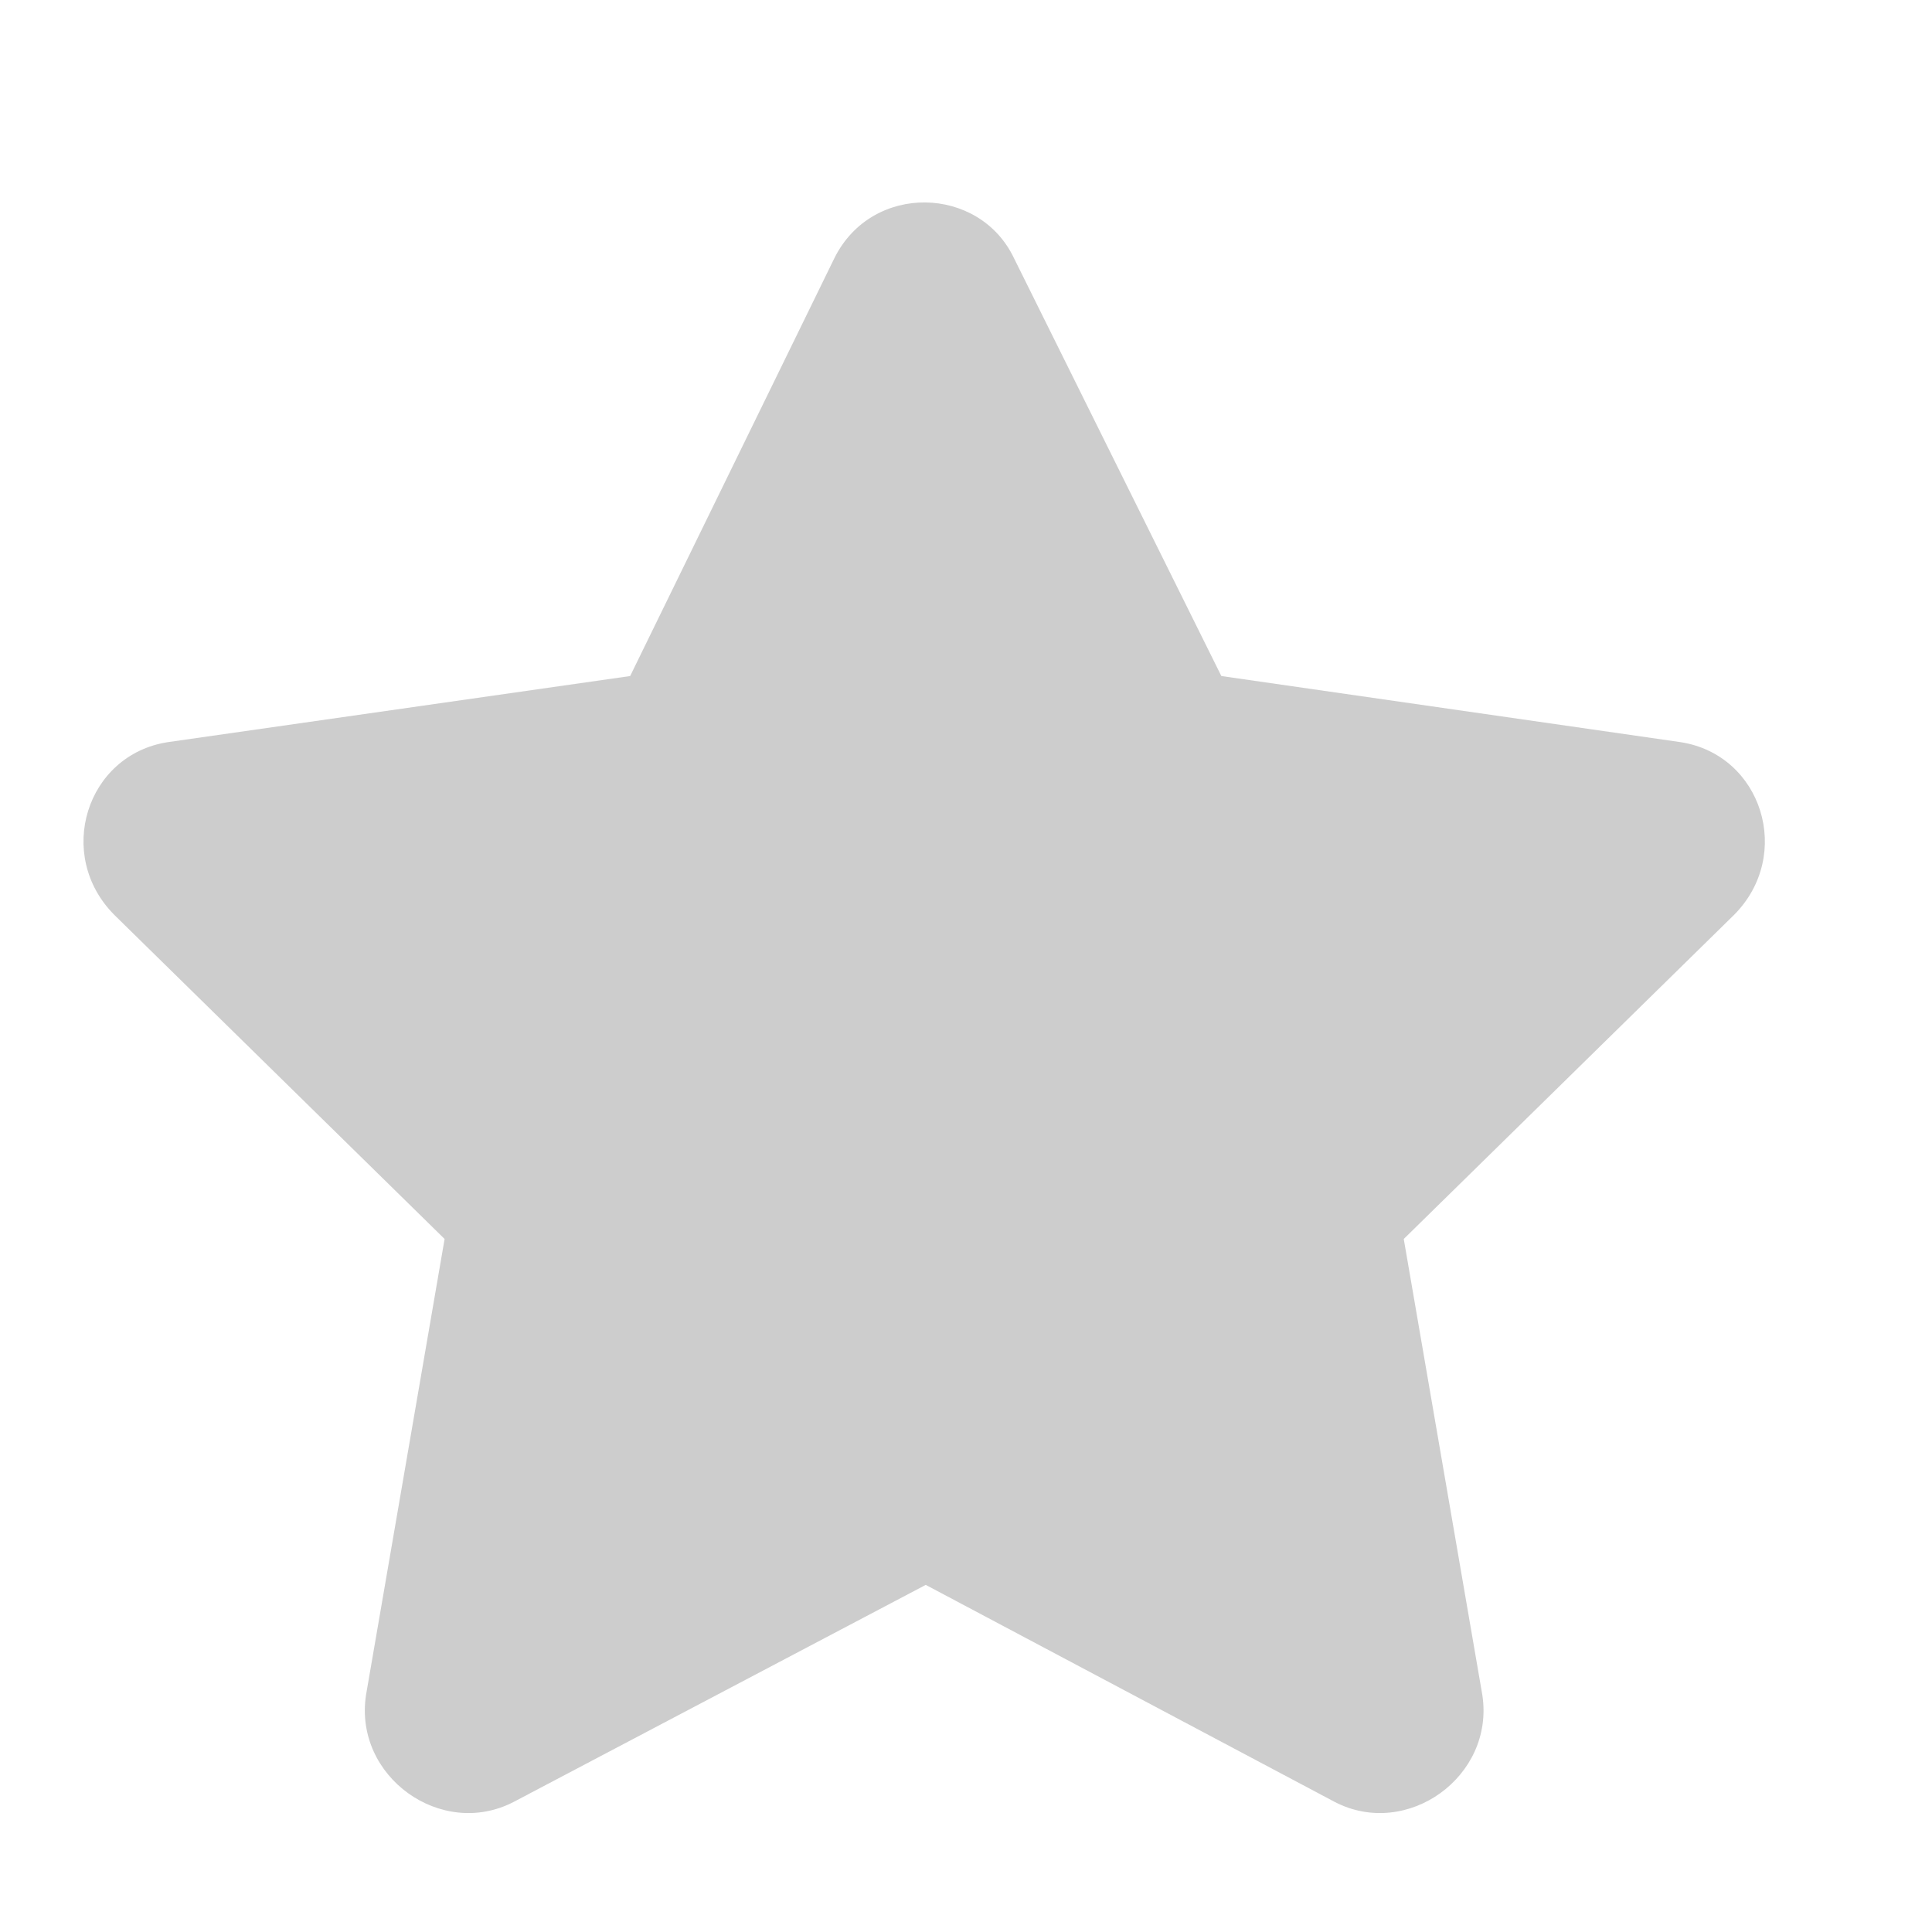
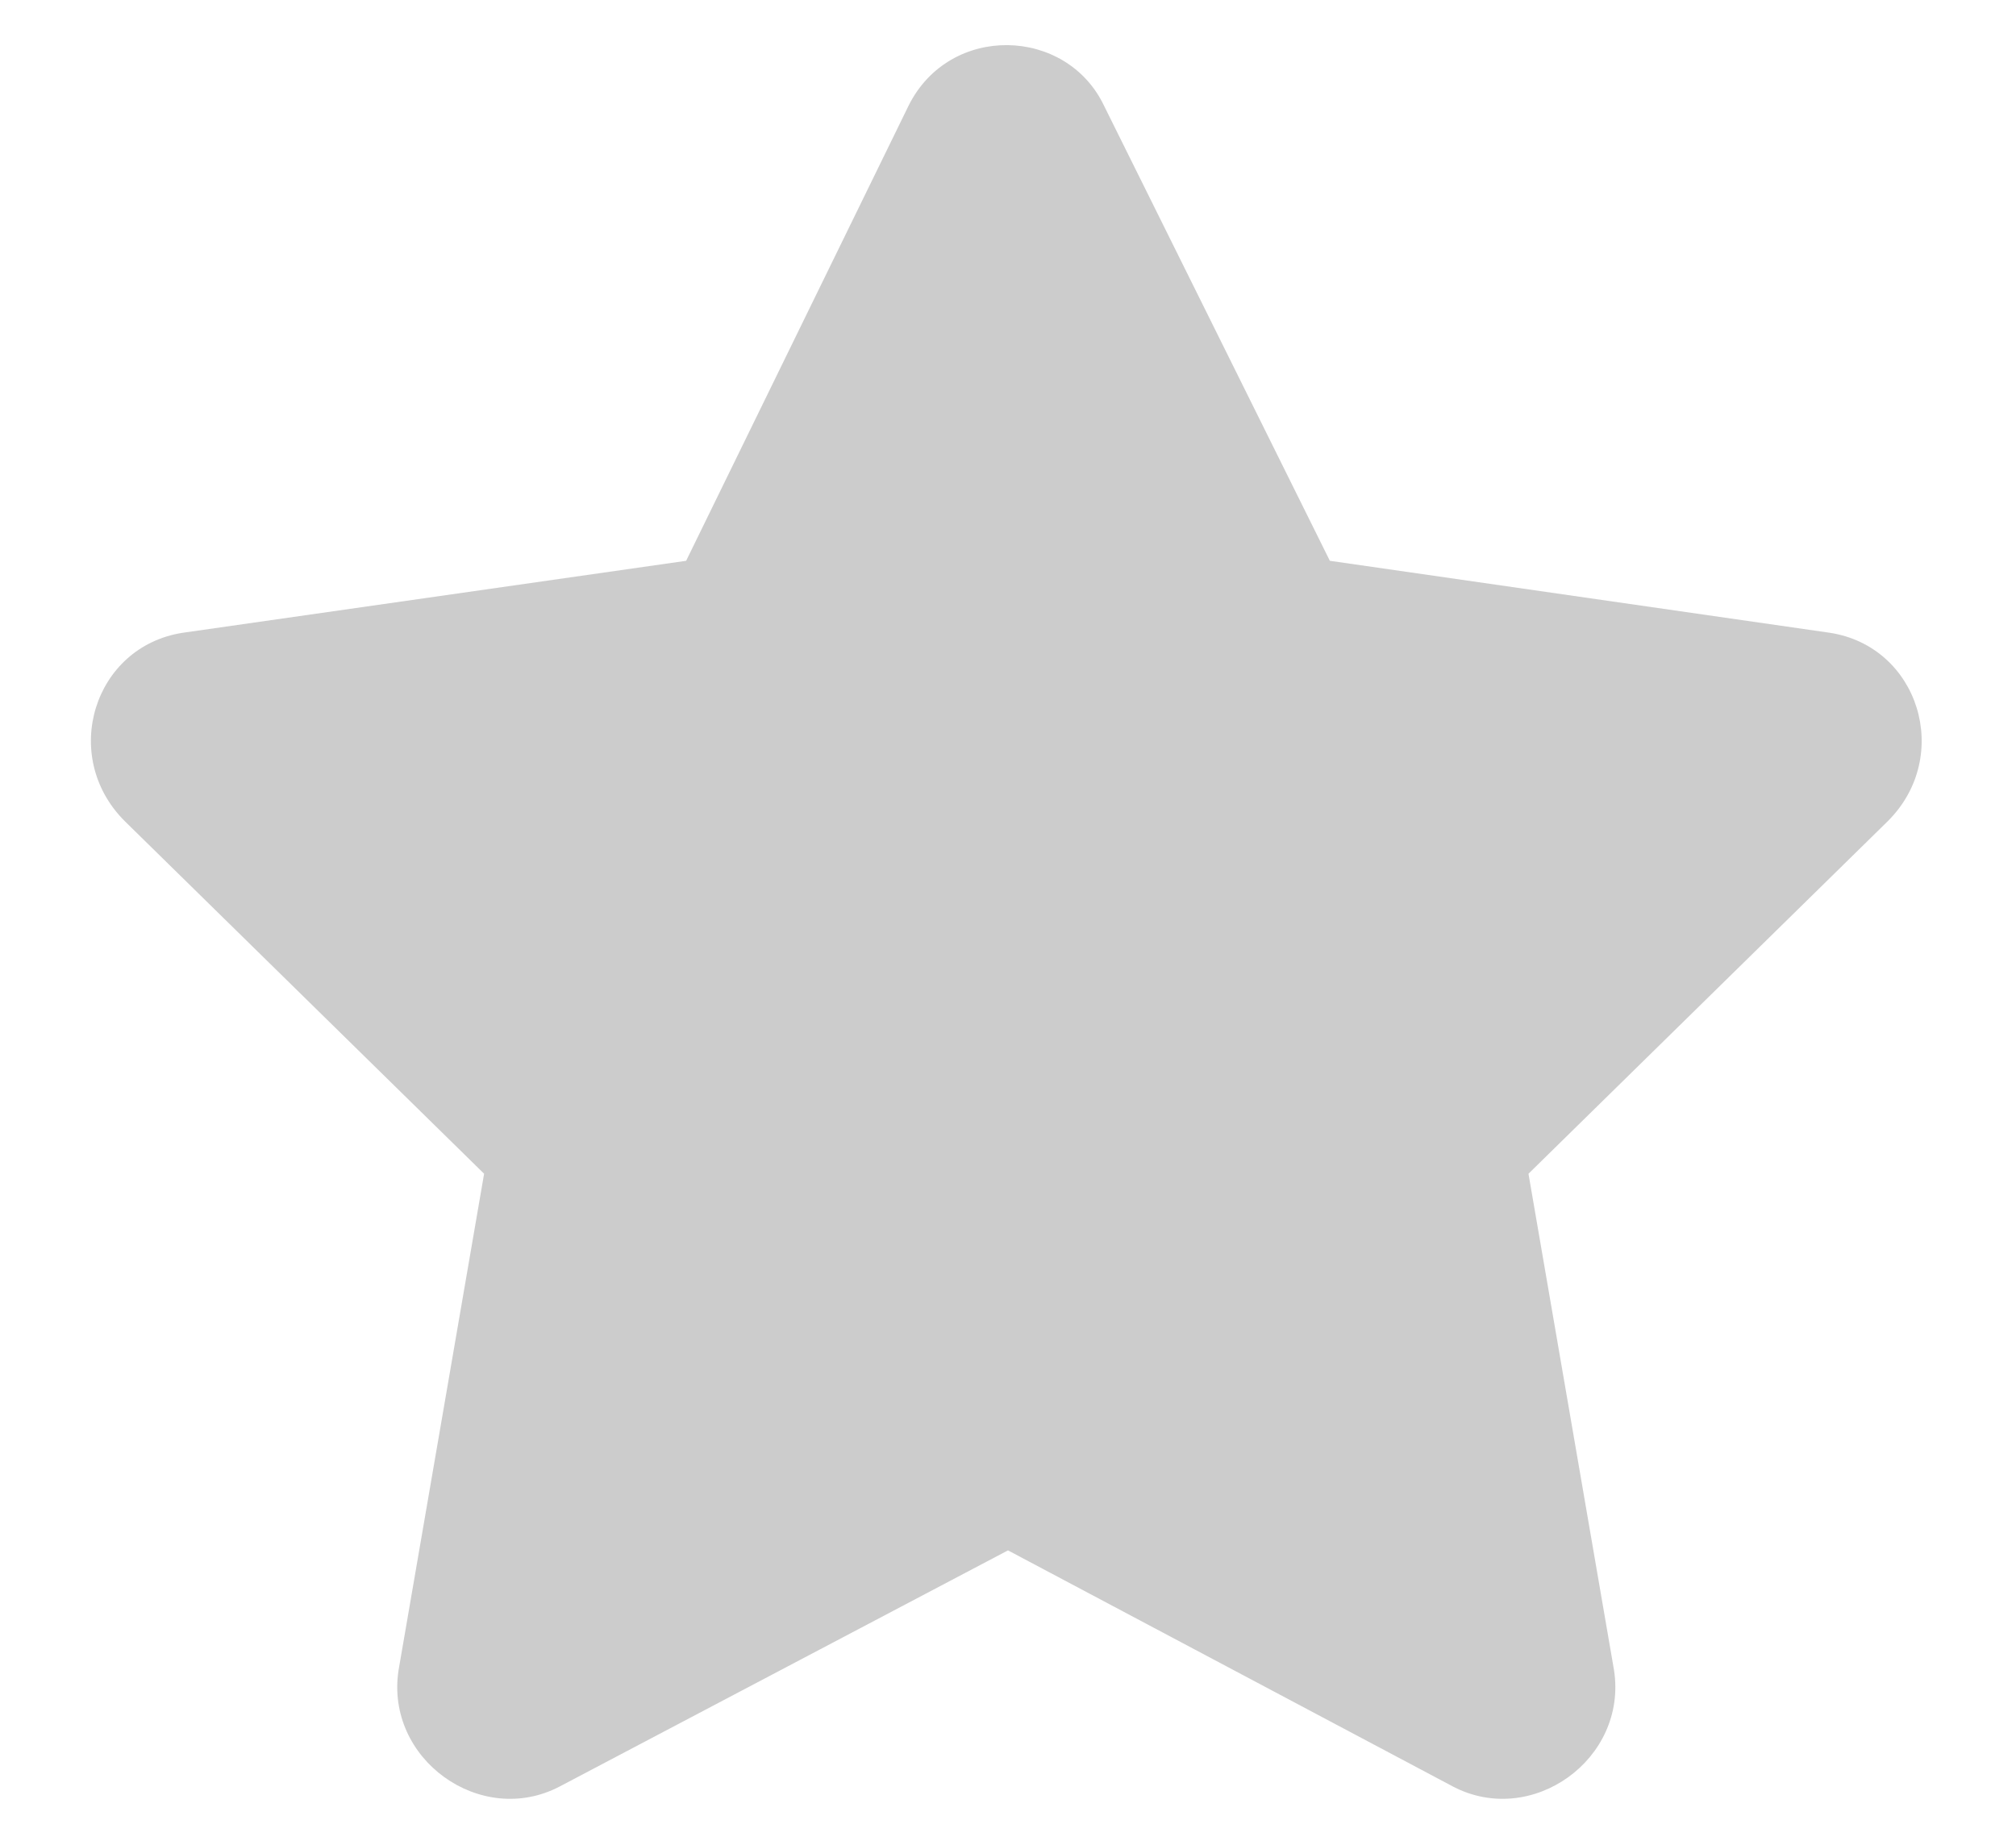
- <svg xmlns="http://www.w3.org/2000/svg" width="24" height="24" viewBox="0 0 24 24" fill="none">
-   <path d="M10.367 3.203L7.828 8.398L2.086 9.219C1.07 9.375 0.68 10.625 1.422 11.367L5.523 15.391L4.547 21.055C4.391 22.07 5.484 22.852 6.383 22.383L11.5 19.688L16.578 22.383C17.477 22.852 18.57 22.07 18.414 21.055L17.438 15.391L21.539 11.367C22.281 10.625 21.891 9.375 20.875 9.219L15.172 8.398L12.594 3.203C12.164 2.305 10.836 2.266 10.367 3.203Z" fill="#CDCDCD" />
+ <svg xmlns="http://www.w3.org/2000/svg" width="23" height="21" viewBox="0 0 23 21" fill="none">
+   <path d="M10.367 1.203L7.828 6.398L2.086 7.219C1.07 7.375 0.68 8.625 1.422 9.367L5.523 13.391L4.547 19.055C4.391 20.07 5.484 20.852 6.383 20.383L11.5 17.688L16.578 20.383C17.477 20.852 18.57 20.07 18.414 19.055L17.438 13.391L21.539 9.367C22.281 8.625 21.891 7.375 20.875 7.219L15.172 6.398L12.594 1.203C12.164 0.305 10.836 0.266 10.367 1.203Z" fill="#808080" opacity="40%" />
</svg>
